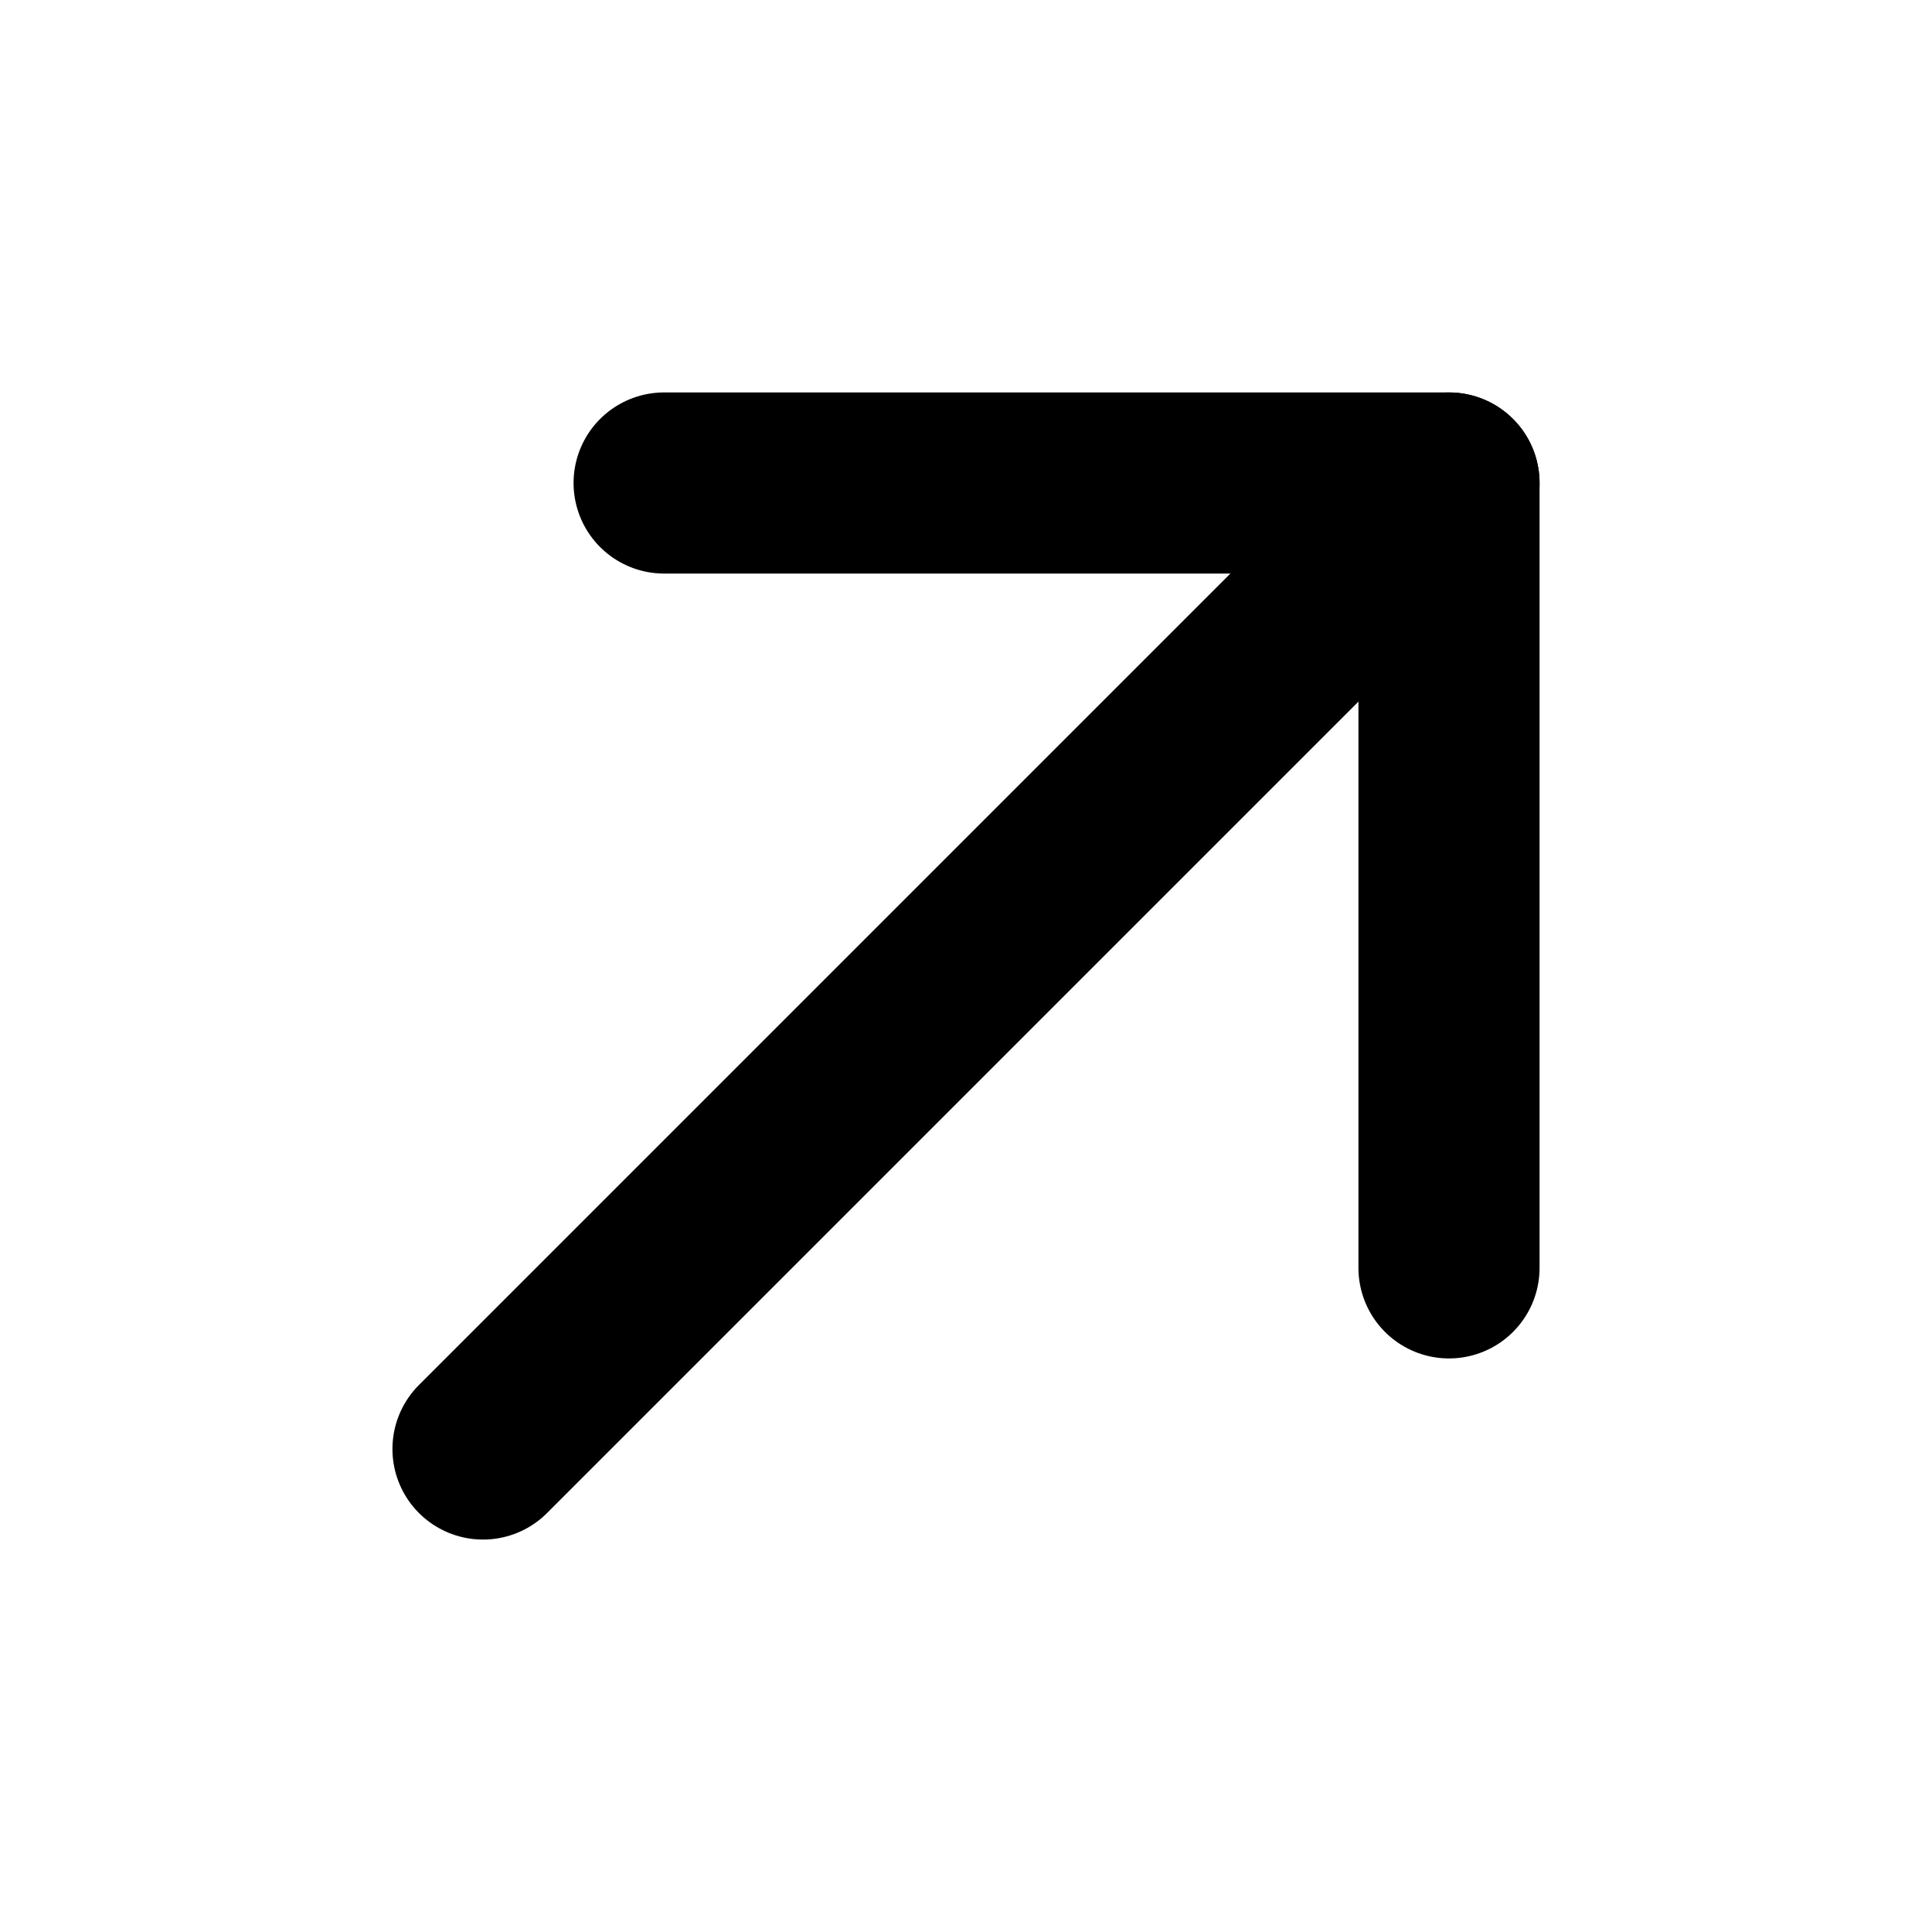
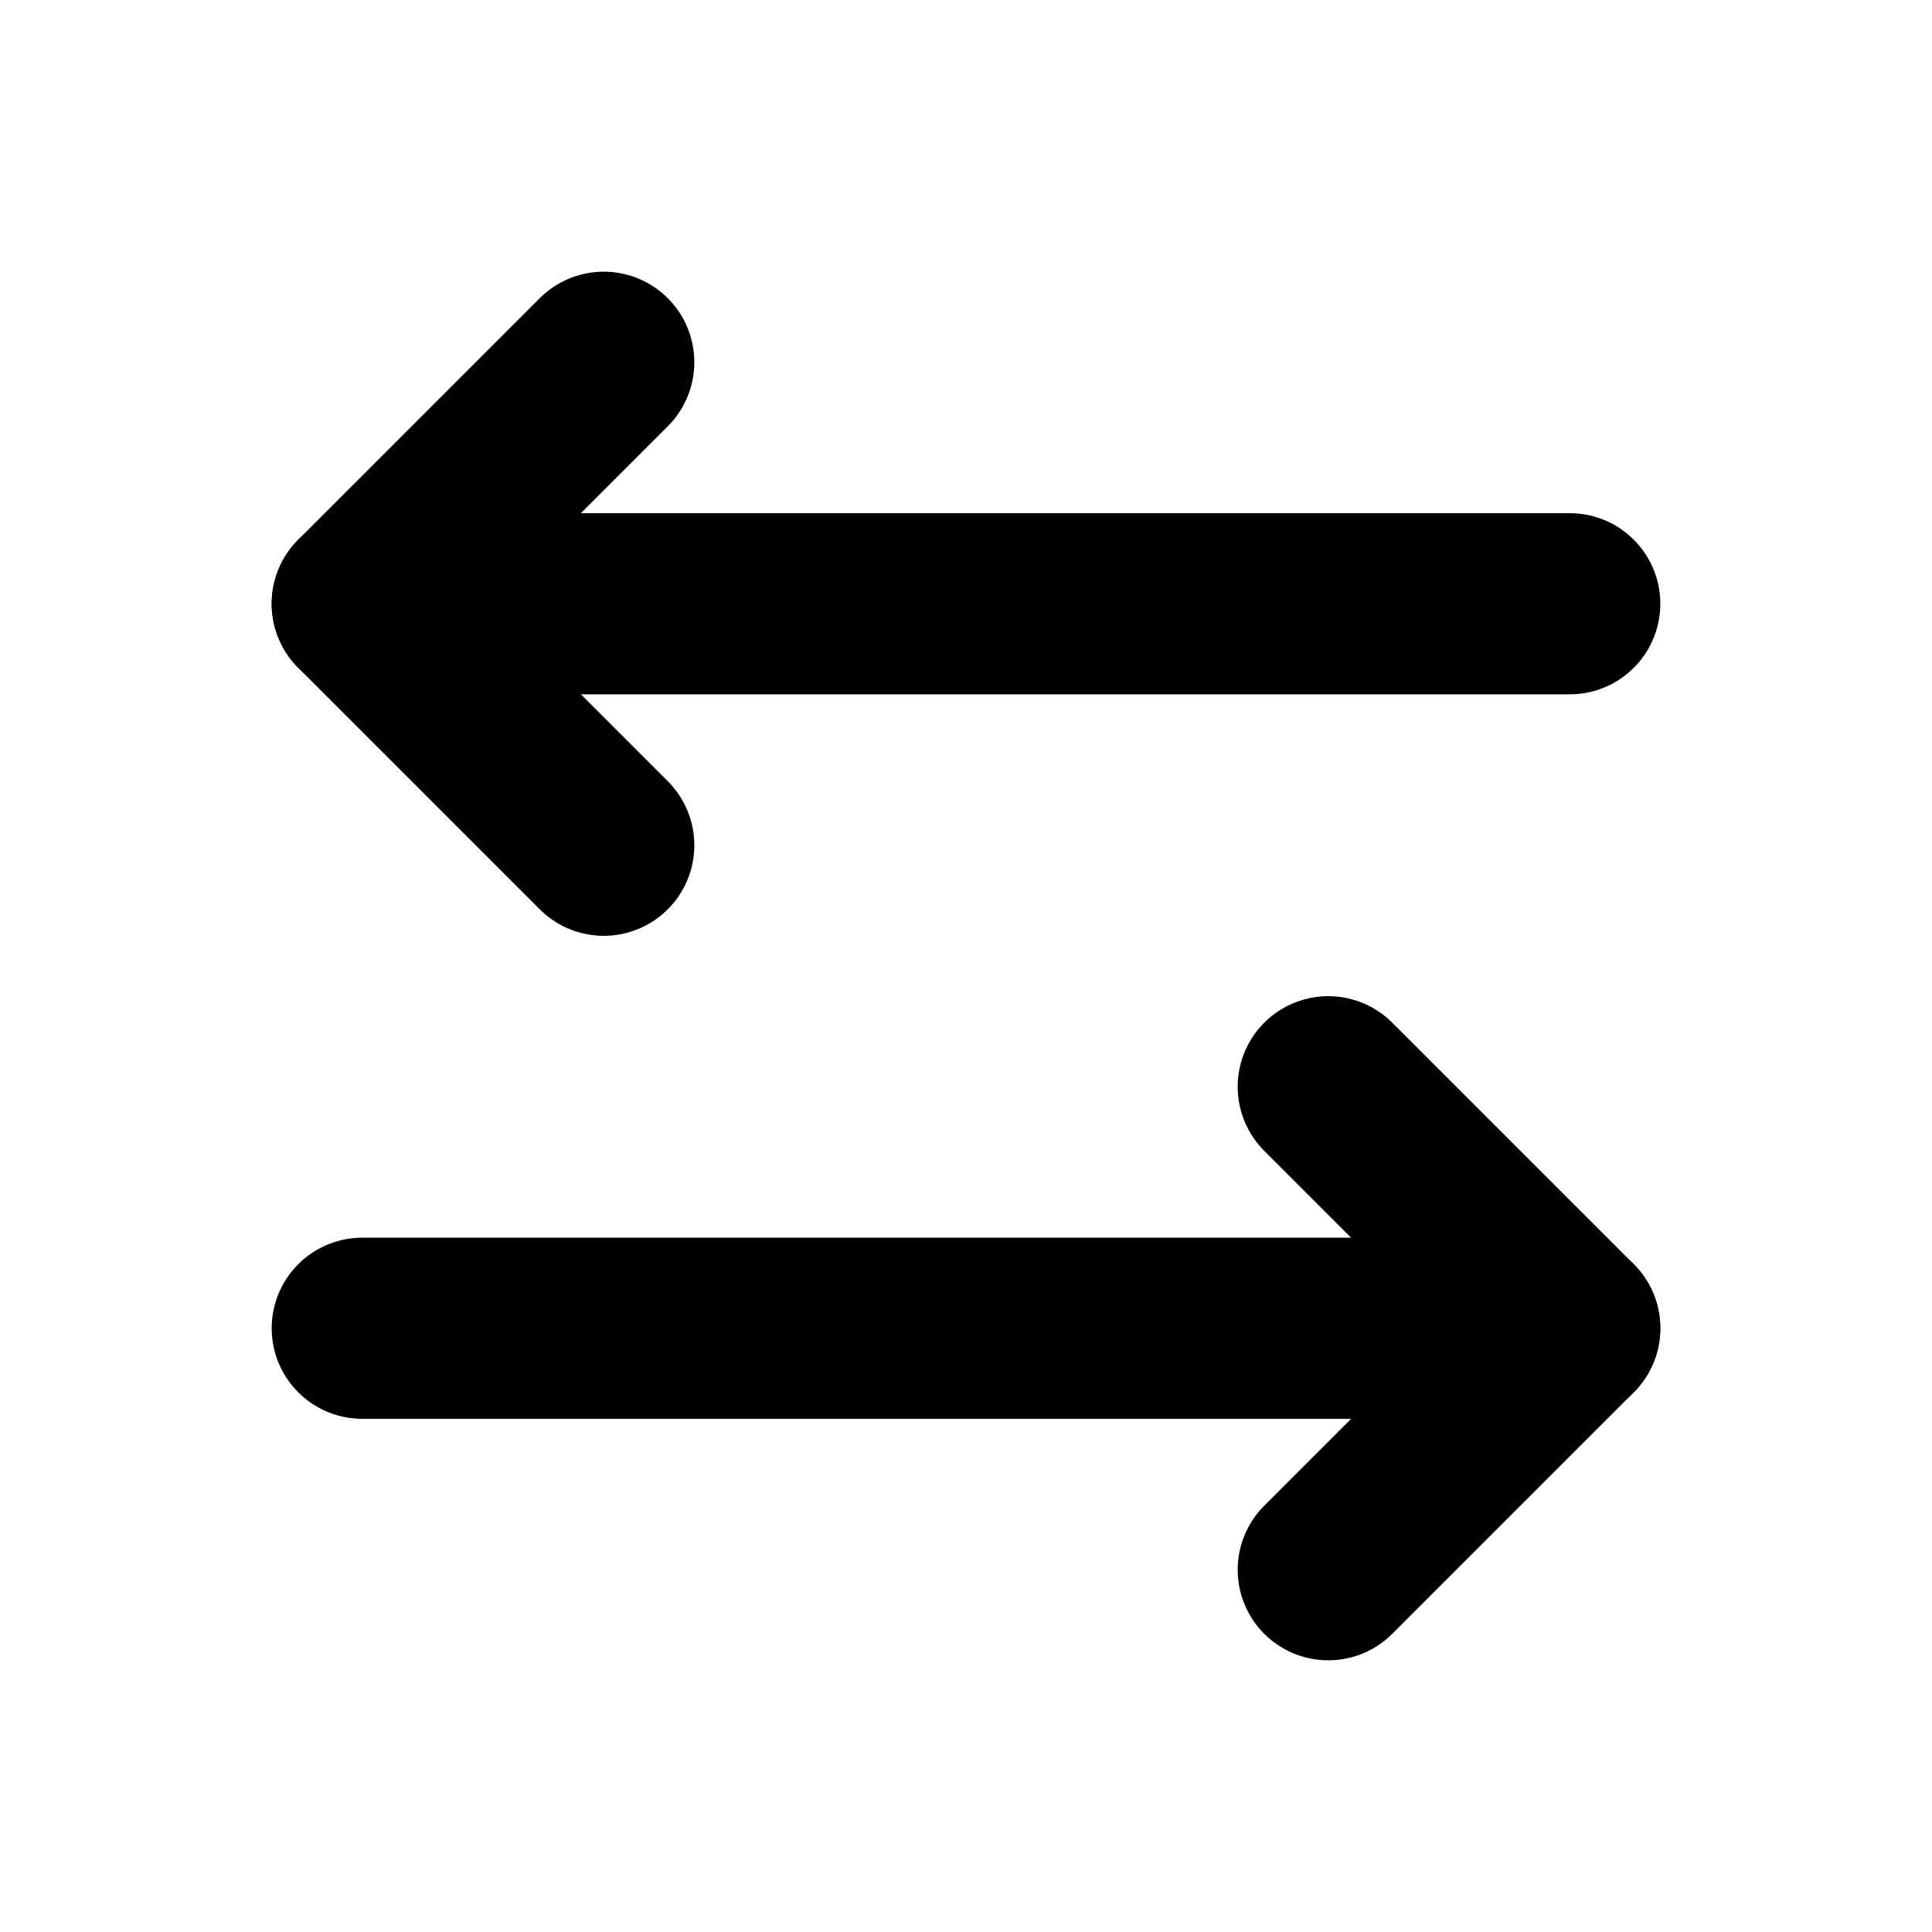
<svg xmlns="http://www.w3.org/2000/svg" viewBox="0 0 256 256">
  <rect width="256" height="256" fill="none" />
-   <line x1="64" y1="192" x2="192" y2="64" fill="none" stroke="currentColor" stroke-linecap="round" stroke-linejoin="round" stroke-width="24" />
-   <polyline points="88 64 192 64 192 168" fill="none" stroke="currentColor" stroke-linecap="round" stroke-linejoin="round" stroke-width="24" />
+   <polyline points="176 144 208 176 176 208" fill="none" stroke="currentColor" stroke-linecap="round" stroke-linejoin="round" stroke-width="24" />
+   <line x1="48" y1="176" x2="208" y2="176" fill="none" stroke="currentColor" stroke-linecap="round" stroke-linejoin="round" stroke-width="24" />
+   <polyline points="80 112 48 80 80 48" fill="none" stroke="currentColor" stroke-linecap="round" stroke-linejoin="round" stroke-width="24" />
+   <line x1="208" y1="80" x2="48" y2="80" fill="none" stroke="currentColor" stroke-linecap="round" stroke-linejoin="round" stroke-width="24" />
</svg>
